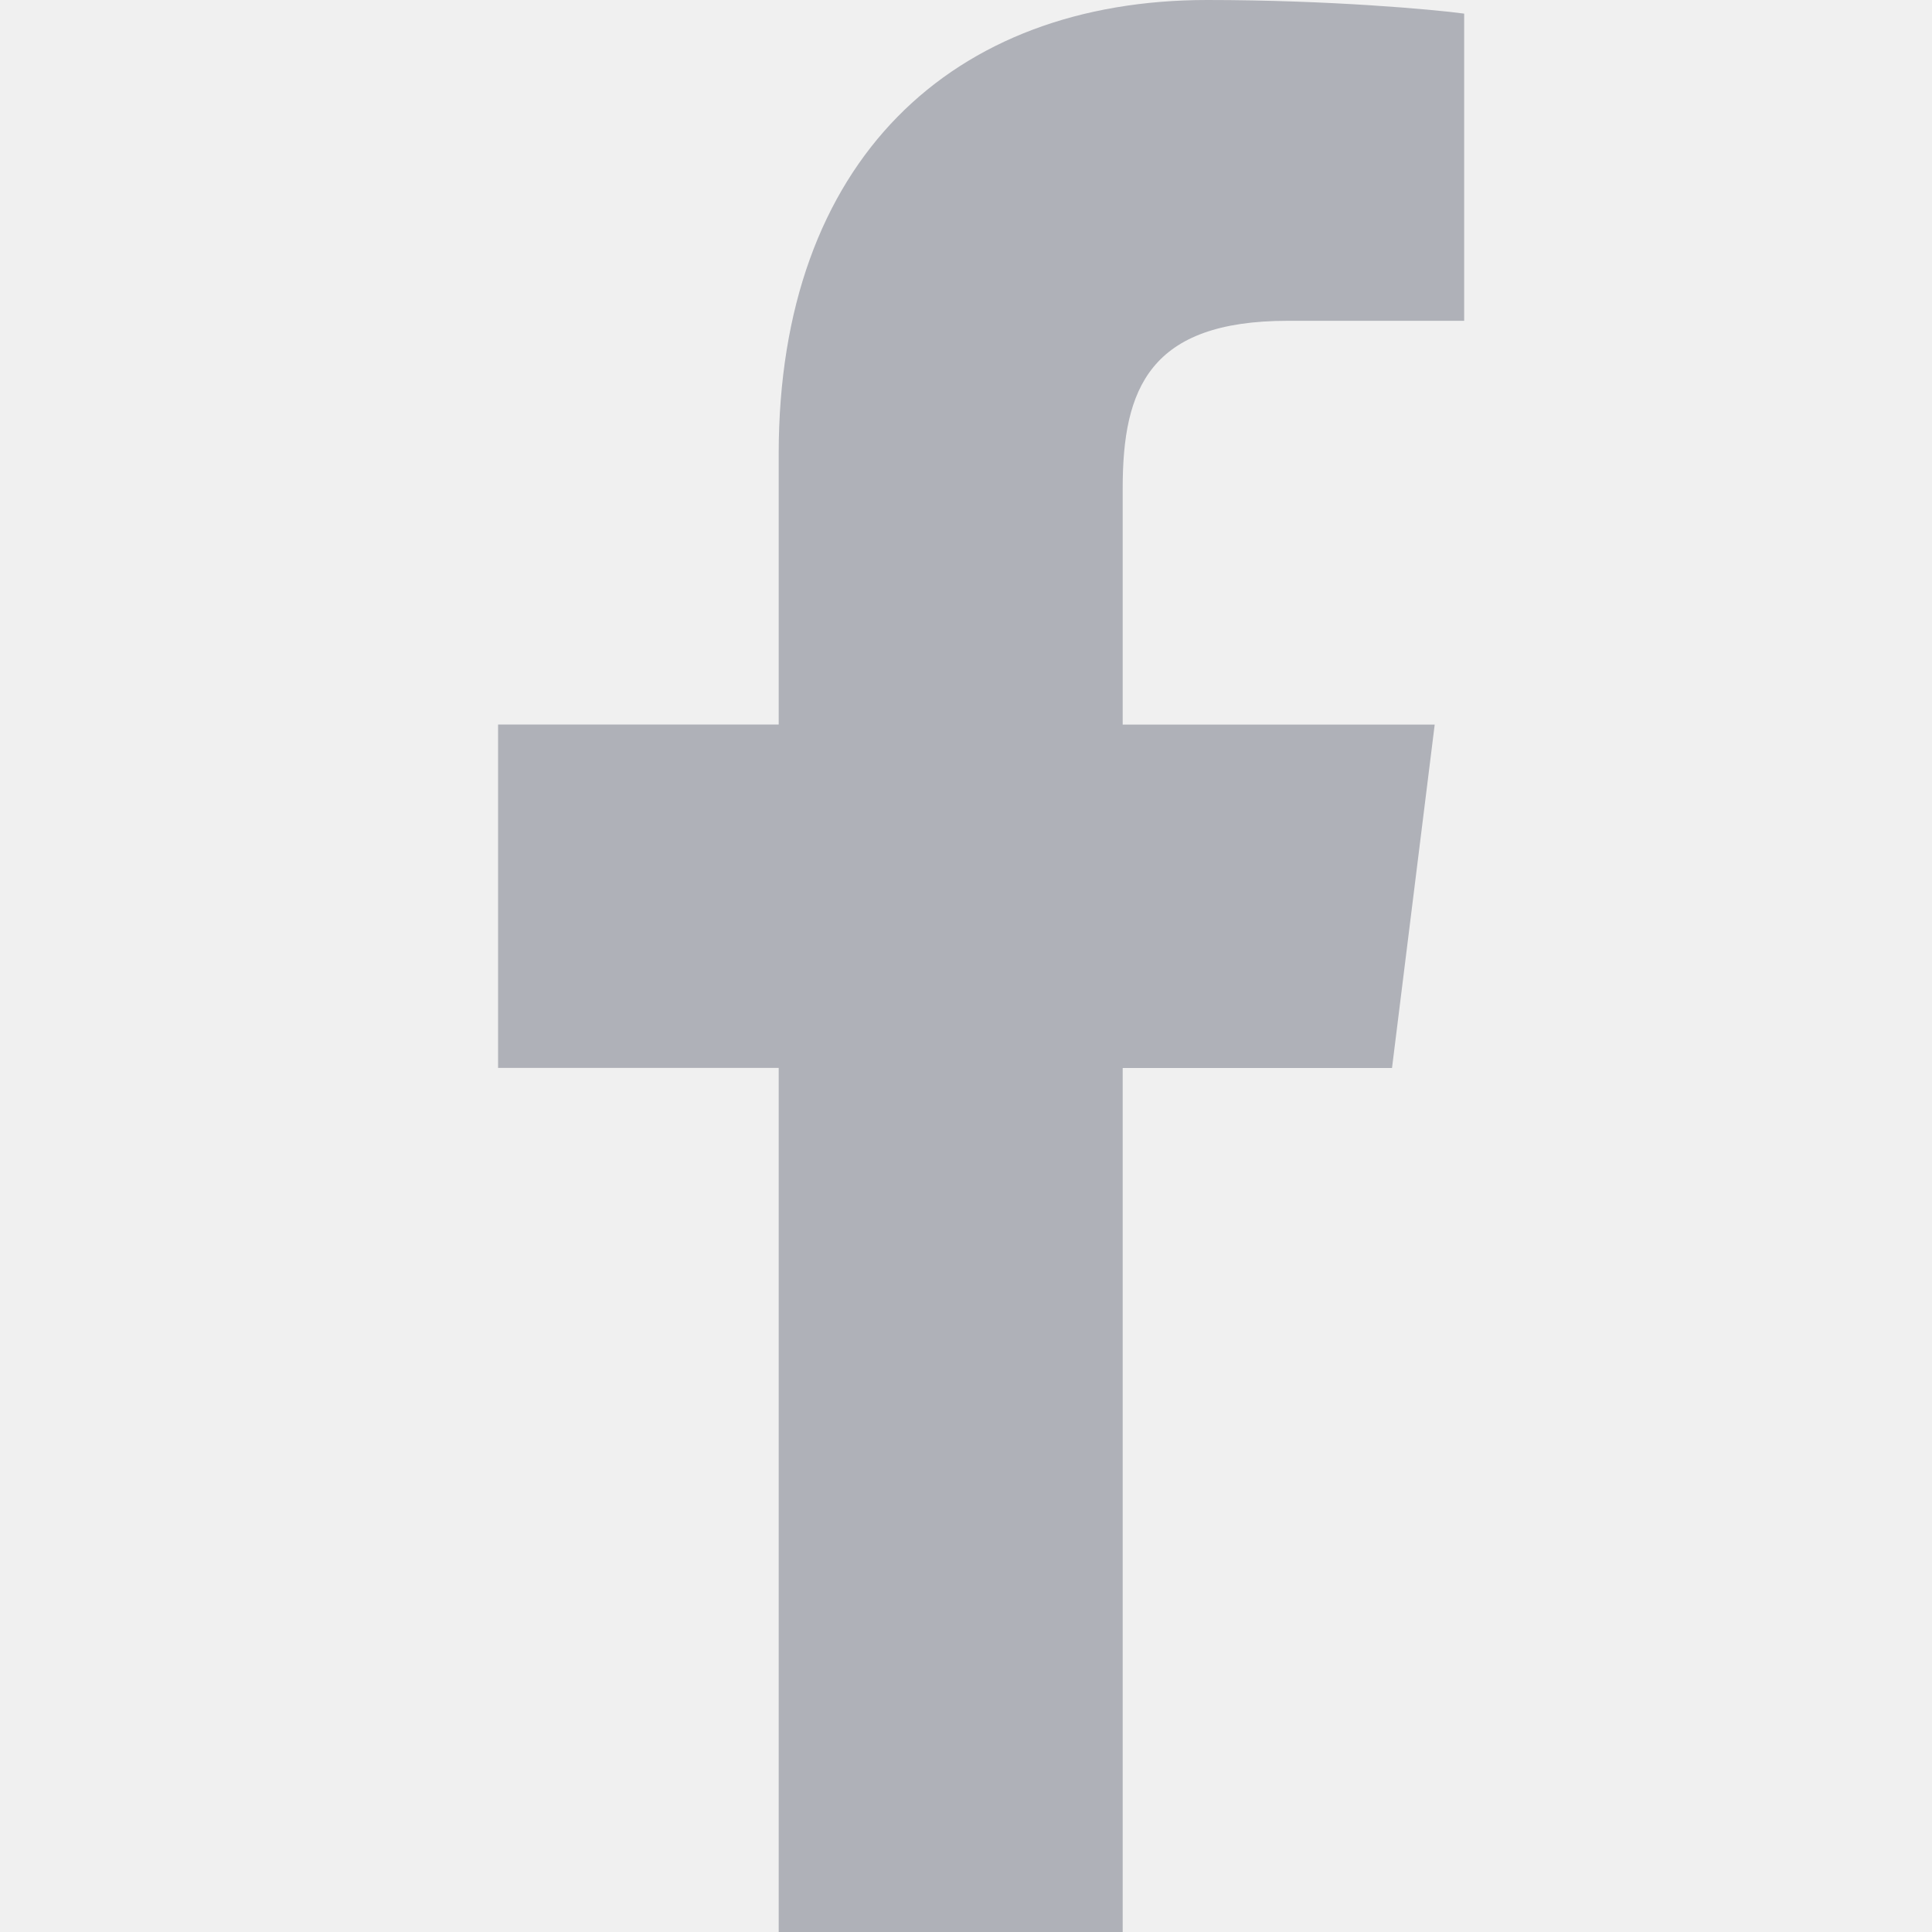
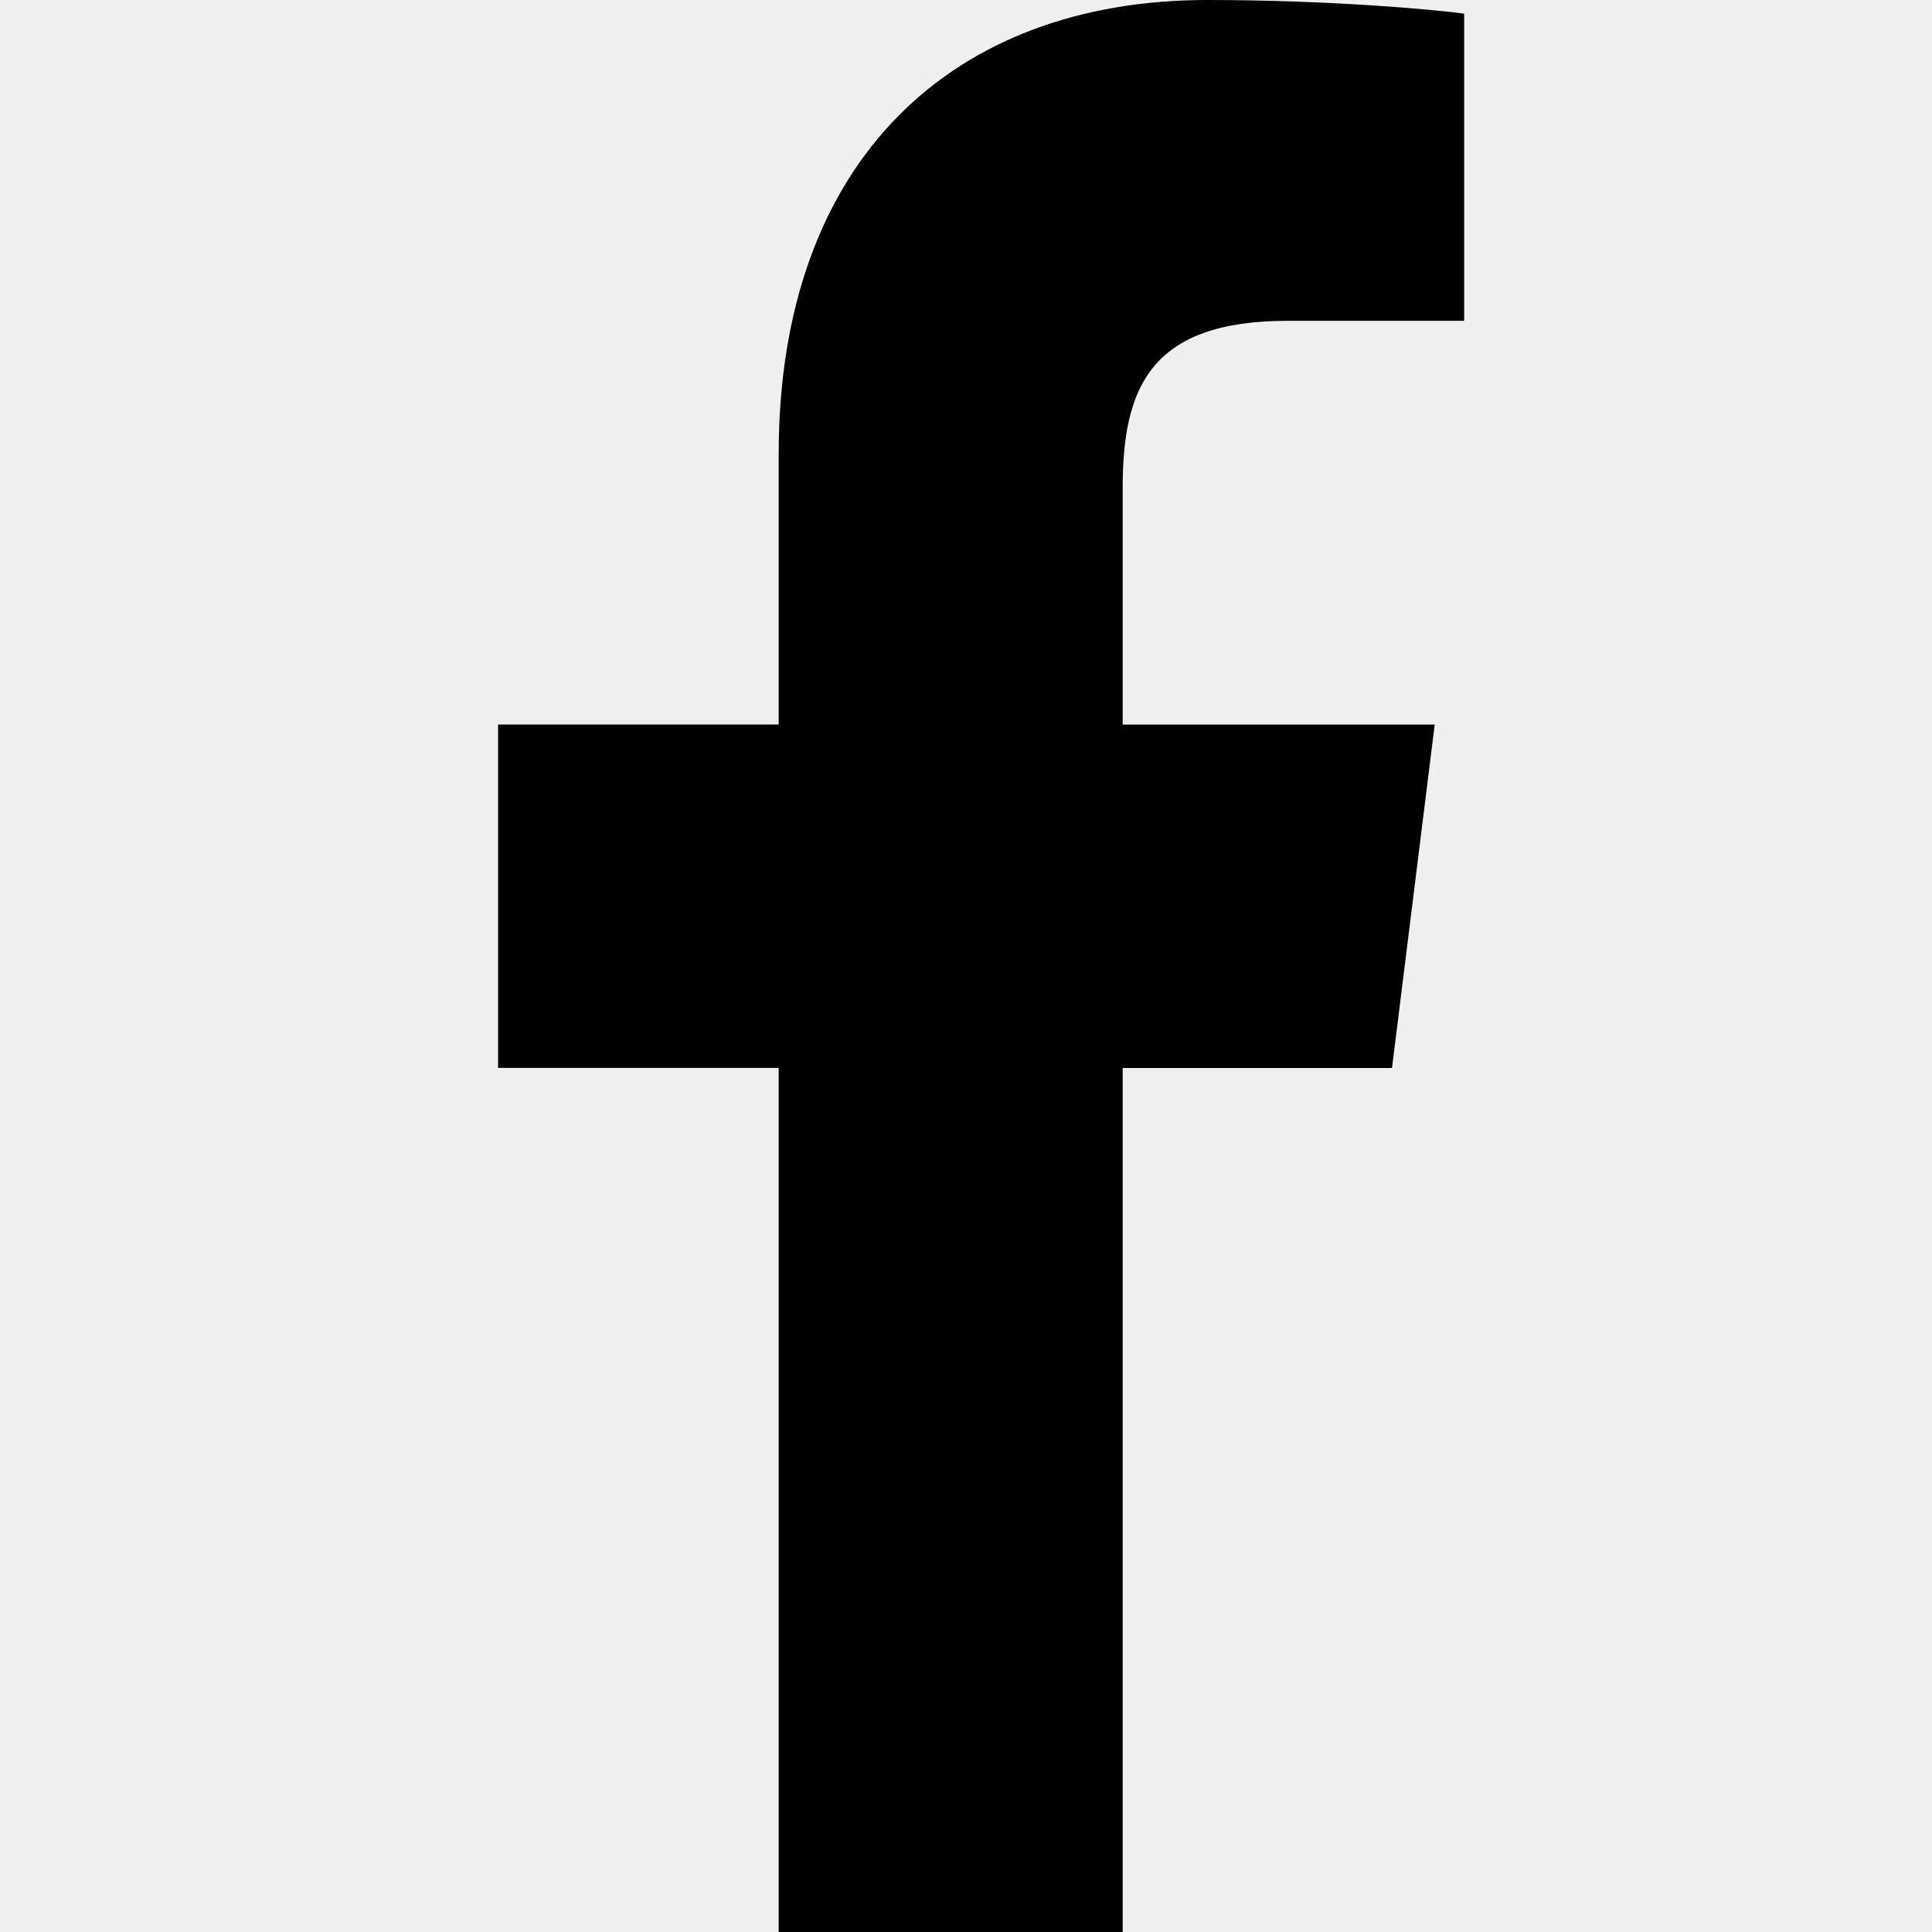
- <svg xmlns="http://www.w3.org/2000/svg" width="20" height="20" viewBox="0 0 20 20" fill="none">
-   <g clip-path="url(#clip0)">
-     <path d="M13.331 3.321H15.157V0.141C14.842 0.098 13.758 0 12.497 0C9.864 0 8.061 1.656 8.061 4.699V7.5H5.156V11.055H8.061V20H11.622V11.056H14.41L14.852 7.501H11.622V5.052C11.622 4.024 11.899 3.321 13.331 3.321Z" fill="#AFB1B8" />
-   </g>
-   <defs>
-     <clipPath id="clip0">
-       <rect width="20" height="20" fill="white" />
-     </clipPath>
-   </defs>
+ <svg xmlns="http://www.w3.org/2000/svg" id="facebook" width="20" height="20" viewBox="0 0 20 20">
+   <path d="M13.331 3.321H15.157V0.141C14.842 0.098 13.758 0 12.497 0C9.864 0 8.061 1.656 8.061 4.699V7.5H5.156V11.055H8.061V20H11.622V11.056H14.41L14.852 7.501H11.622V5.052C11.622 4.024 11.899 3.321 13.331 3.321Z" />
</svg>
